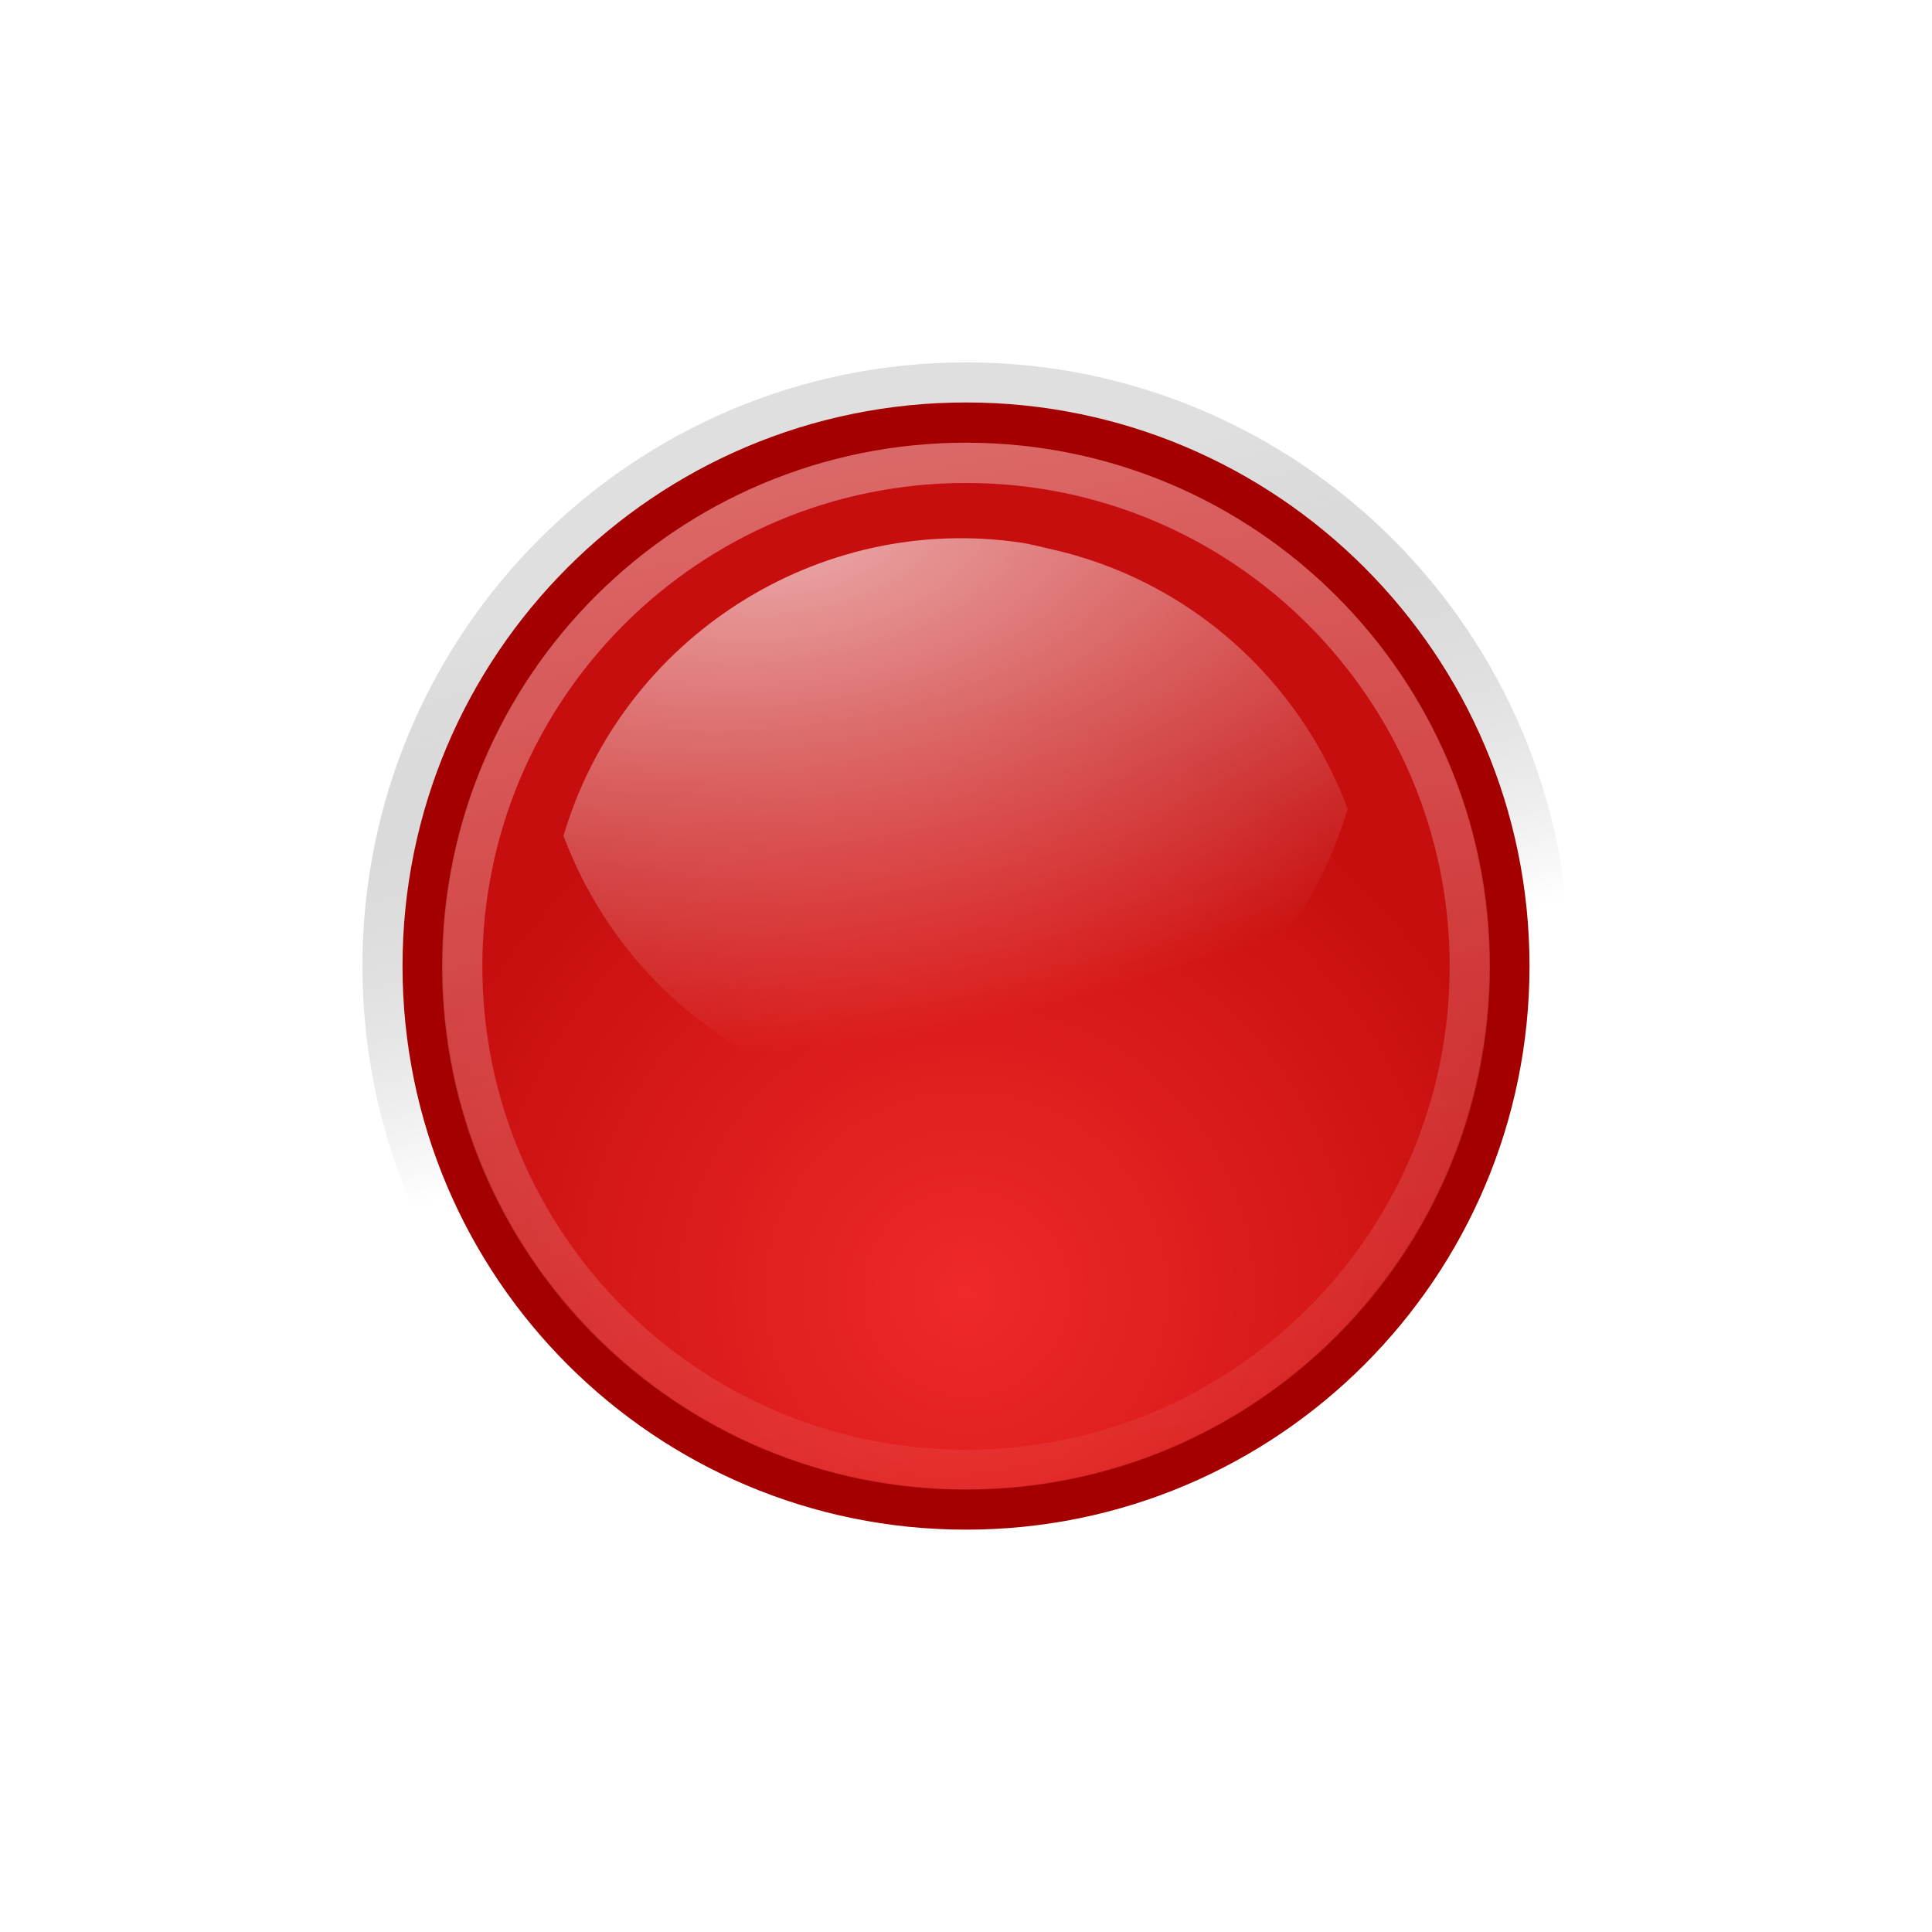
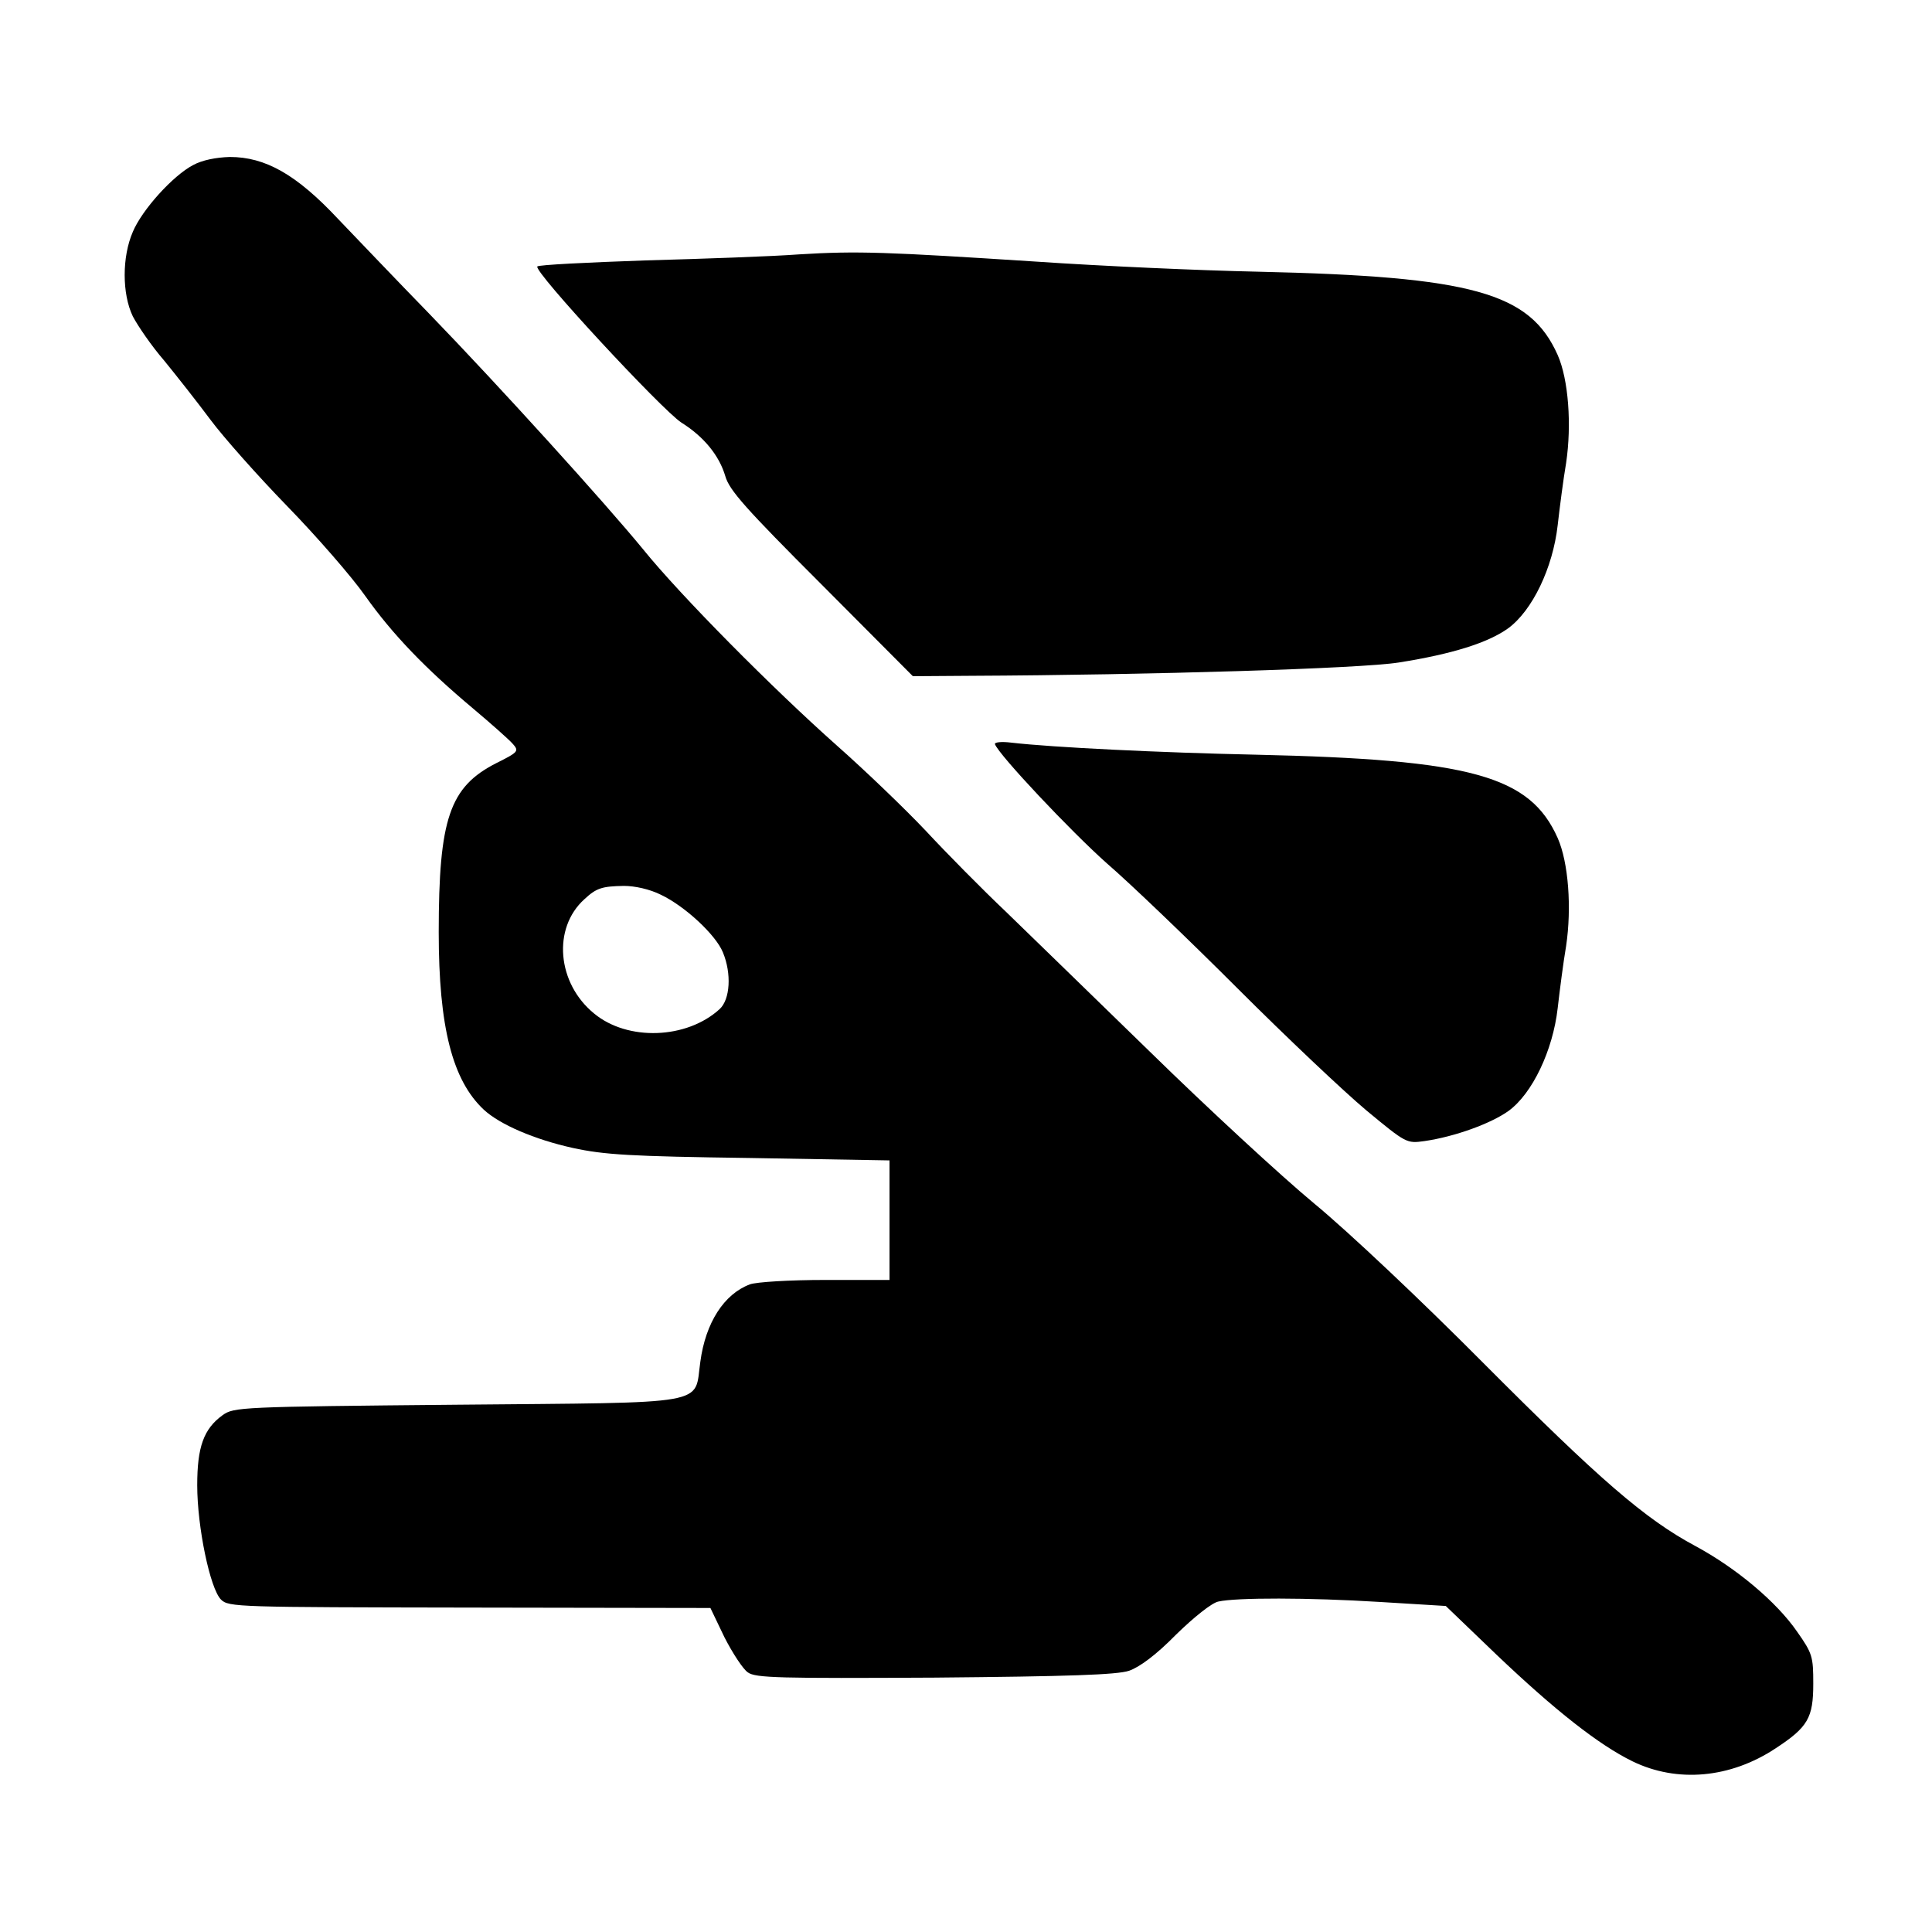
- <svg xmlns="http://www.w3.org/2000/svg" xmlns:xlink="http://www.w3.org/1999/xlink" width="48" height="48" id="svg7854" version="1.0">
-   <defs id="defs7856">
-     <linearGradient id="linearGradient7577">
-       <stop style="stop-color:#000000;stop-opacity:0.314;" offset="0" id="stop7579" />
-       <stop style="stop-color:#ffffff;stop-opacity:1" offset="1" id="stop7581" />
-     </linearGradient>
-     <linearGradient id="linearGradient5167">
-       <stop id="stop5169" offset="0" style="stop-color:#ef2929;stop-opacity:1;" />
-       <stop id="stop5171" offset="1" style="stop-color:#c60e0e;stop-opacity:1;" />
-     </linearGradient>
-     <linearGradient id="linearGradient5184">
-       <stop id="stop5186" offset="0" style="stop-color:white;stop-opacity:1;" />
-       <stop id="stop5188" offset="1" style="stop-color:white;stop-opacity:0;" />
-     </linearGradient>
-     <linearGradient id="linearGradient5172">
-       <stop id="stop5174" offset="0" style="stop-color:white;stop-opacity:1;" />
-       <stop id="stop5176" offset="1" style="stop-color:white;stop-opacity:0;" />
-     </linearGradient>
-     <linearGradient xlink:href="#linearGradient7577" id="linearGradient8317" gradientUnits="userSpaceOnUse" x1="15.012" y1="10.884" x2="16.658" y2="17.024" />
-     <radialGradient xlink:href="#linearGradient5167" id="radialGradient8319" gradientUnits="userSpaceOnUse" cx="15.866" cy="20.411" fx="15.866" fy="20.411" r="7.59" />
-     <radialGradient xlink:href="#linearGradient5184" id="radialGradient8321" gradientUnits="userSpaceOnUse" gradientTransform="matrix(-4.200232,0.5953403,0.2958442,2.098939,-274.6888,-18.73293)" cx="14.057" cy="11.309" fx="14.057" fy="11.309" r="5.969" />
-     <linearGradient xlink:href="#linearGradient5172" id="linearGradient8323" gradientUnits="userSpaceOnUse" x1="8.932" y1="2.018" x2="13.459" y2="26.432" />
-   </defs>
-   <g id="layer1">
-     <g id="g7170" transform="translate(350,0)">
-       <path style="opacity:0.4;color:#000000;fill:url(#linearGradient8317);fill-opacity:1;fill-rule:nonzero;stroke:none;stroke-width:0.527;stroke-linecap:butt;stroke-linejoin:miter;marker:none;marker-start:none;marker-mid:none;marker-end:none;stroke-miterlimit:4;stroke-axearray:none;stroke-axeoffset:0;stroke-opacity:1;visibility:visible;display:inline;overflow:visible" id="path7691" d="M 22.981 16.134 A 7.115 7.115 0 1 1  8.75,16.134 A 7.115 7.115 0 1 1  22.981 16.134 z" transform="matrix(2.107462,0,0,2.107859,-359.4355,-10.00679)" />
-       <g id="g7564">
-         <path style="color:#000000;fill:url(#radialGradient8319);fill-opacity:1;fill-rule:nonzero;stroke:#a40000;stroke-width:0.527;stroke-linecap:butt;stroke-linejoin:miter;marker:none;marker-start:none;marker-mid:none;marker-end:none;stroke-miterlimit:4;stroke-axearray:none;stroke-axeoffset:0;stroke-opacity:1;visibility:visible;display:inline;overflow:visible" id="path7968" d="M 22.981 16.134 A 7.115 7.115 0 1 1  8.75,16.134 A 7.115 7.115 0 1 1  22.981 16.134 z" transform="matrix(1.897257,0,0,1.897615,-356.1005,-6.614643)" />
-         <path style="opacity:0.64;color:#000000;fill:url(#radialGradient8321);fill-opacity:1;fill-rule:nonzero;stroke:none;stroke-width:1.095;stroke-linecap:butt;stroke-linejoin:miter;marker:none;marker-start:none;marker-mid:none;marker-end:none;stroke-miterlimit:4;stroke-axearray:none;stroke-axeoffset:0;stroke-opacity:1;visibility:visible;display:inline;overflow:visible" d="M -324.614,13.485 C -329.68,12.725 -334.548,15.858 -336,20.765 C -334.811,23.945 -332.092,26.474 -328.533,27.242 C -323.239,28.383 -318.032,25.214 -316.518,20.098 C -317.707,16.917 -320.426,14.388 -323.985,13.621 C -324.202,13.574 -324.397,13.517 -324.614,13.485 z " id="path7970" />
-         <path transform="matrix(1.759132,0,0,1.758093,-353.909,-4.356289)" d="M 22.981 16.134 A 7.115 7.115 0 1 1  8.75,16.134 A 7.115 7.115 0 1 1  22.981 16.134 z" id="path7972" style="opacity:0.545;color:#000000;fill:none;fill-opacity:1;fill-rule:nonzero;stroke:url(#linearGradient8323);stroke-width:0.569;stroke-linecap:butt;stroke-linejoin:miter;marker:none;marker-start:none;marker-mid:none;marker-end:none;stroke-miterlimit:4;stroke-axearray:none;stroke-axeoffset:0;stroke-opacity:1;visibility:visible;display:inline;overflow:visible" />
-       </g>
-     </g>
+ <svg xmlns="http://www.w3.org/2000/svg" version="1.0" width="480pt" height="480pt" viewBox="0 0 480 480" preserveAspectRatio="xMidYMid meet">
+   <g transform="translate(0,480) scale(0.1,-0.1)" fill="#000000" stroke="none">
+     <path d="M480 4390 c-50 -26 -127 -111 -150 -166 -27 -62 -27 -154 0 -210 12 -23 46 -73 78 -110 31 -38 83 -104 115 -147 32 -43 118 -140 191 -215 73 -75 160 -175 193 -222 68 -96 150 -181 268 -280 44 -37 88 -76 98 -87 17 -19 16 -21 -40 -49 -116 -59 -143 -138 -143 -420 0 -236 34 -368 112 -441 40 -37 126 -74 221 -95 78 -17 143 -21 440 -25 l347 -6 0 -148 0 -149 -159 0 c-89 0 -172 -5 -188 -11 -64 -24 -110 -95 -123 -192 -16 -110 34 -101 -605 -107 -540 -5 -554 -6 -582 -26 -47 -34 -63 -79 -63 -174 0 -104 32 -257 59 -284 19 -19 41 -19 618 -20 l598 -1 35 -73 c20 -39 46 -79 58 -87 19 -14 79 -15 464 -13 333 3 453 7 483 17 26 9 67 39 117 90 44 43 89 79 105 82 44 10 224 10 401 -1 l164 -10 126 -121 c145 -138 254 -224 338 -265 111 -54 243 -42 355 32 81 53 94 76 94 161 0 67 -2 75 -40 129 -51 74 -151 158 -253 213 -125 67 -238 165 -527 455 -155 156 -334 325 -420 396 -82 68 -265 237 -406 375 -141 137 -303 295 -360 350 -58 55 -147 145 -199 201 -52 55 -151 150 -220 211 -161 143 -389 373 -482 488 -96 117 -355 403 -532 586 -78 80 -179 186 -226 235 -104 111 -181 154 -269 154 -35 -1 -69 -8 -91 -20z m1162 -1813 c59 -28 136 -99 154 -143 22 -53 18 -117 -8 -141 -82 -75 -229 -80 -312 -11 -92 75 -104 212 -24 284 30 28 44 32 98 33 27 0 64 -8 92 -22z" />
+     <path d="M1985 4168 c-66 -5 -238 -11 -382 -15 -144 -5 -265 -11 -268 -15 -11 -11 310 -357 358 -388 56 -35 94 -82 109 -133 10 -35 50 -80 239 -269 l227 -228 144 1 c446 2 969 18 1063 33 133 21 222 49 272 85 60 44 111 150 123 256 5 44 14 114 21 155 14 94 6 207 -21 268 -69 155 -211 195 -745 207 -143 3 -390 14 -550 25 -372 24 -444 27 -590 18z" />
+     <path d="M2472 2951 c10 -27 188 -216 278 -296 58 -50 204 -190 325 -311 121 -121 265 -257 320 -303 99 -82 100 -82 144 -76 76 11 166 44 209 75 59 43 110 150 122 255 5 44 14 114 21 155 14 94 6 207 -21 268 -69 155 -215 195 -750 207 -236 5 -505 18 -608 30 -24 3 -42 1 -40 -4z" />
  </g>
</svg>
